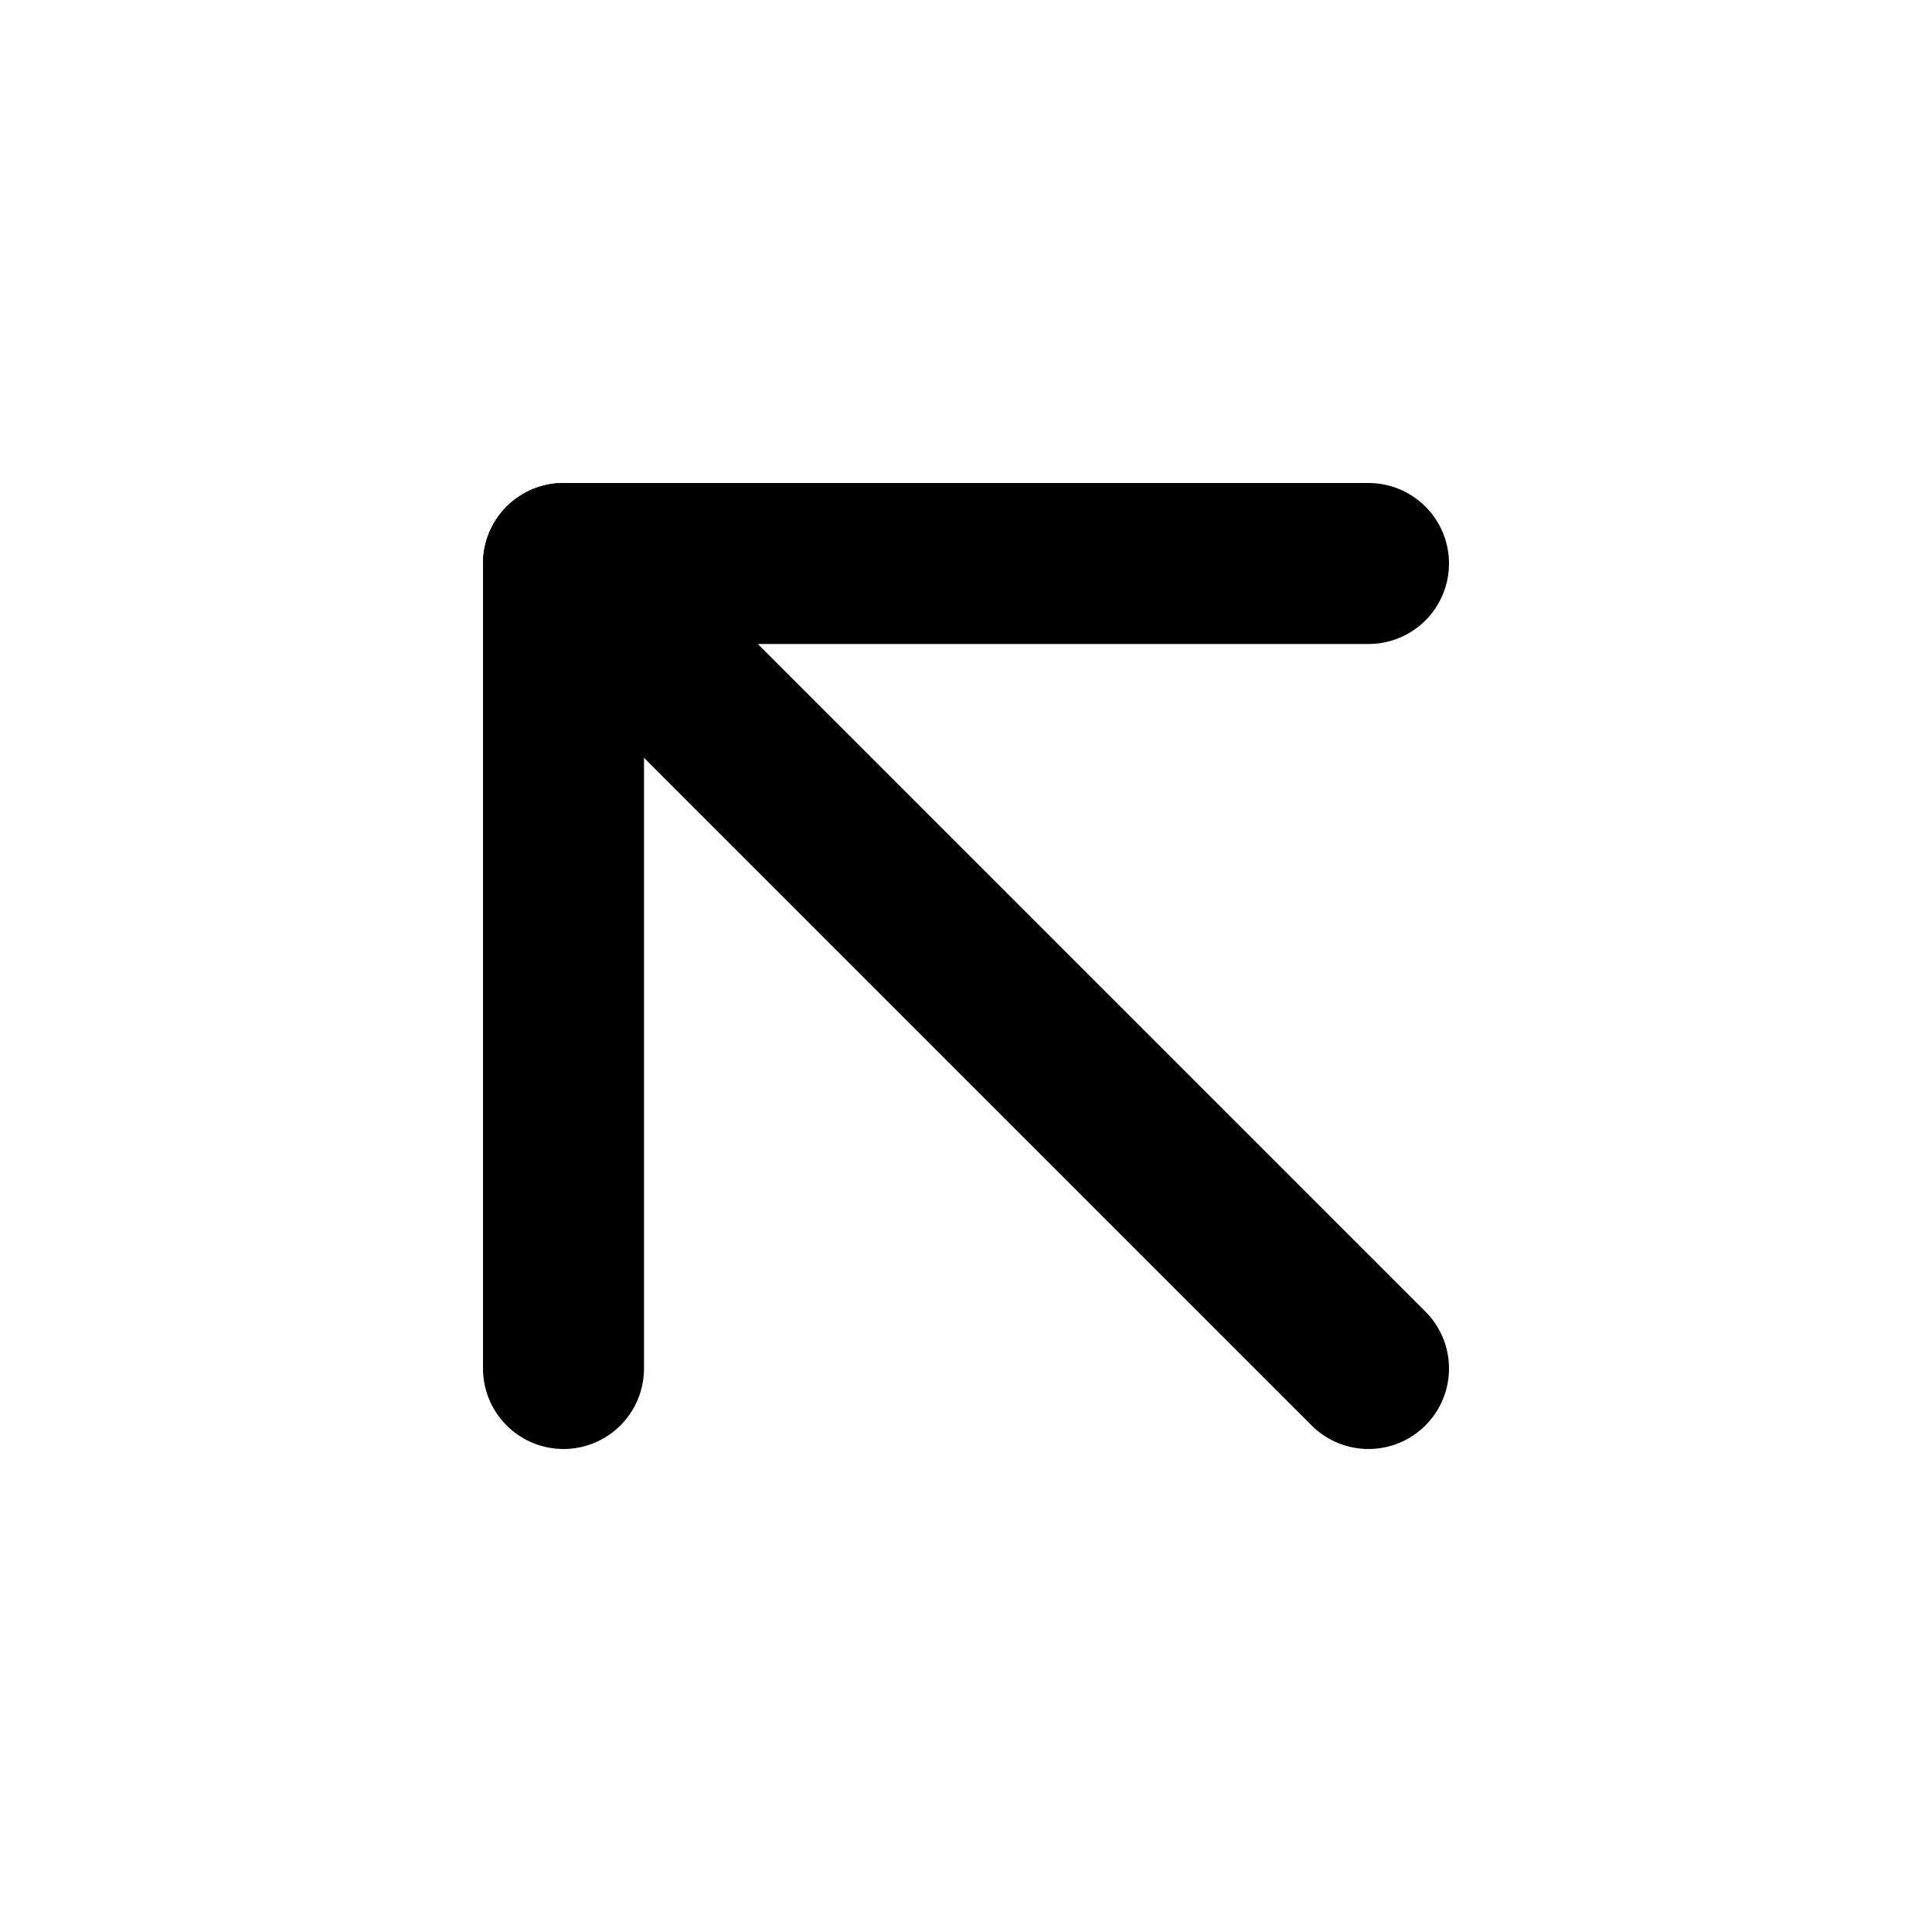
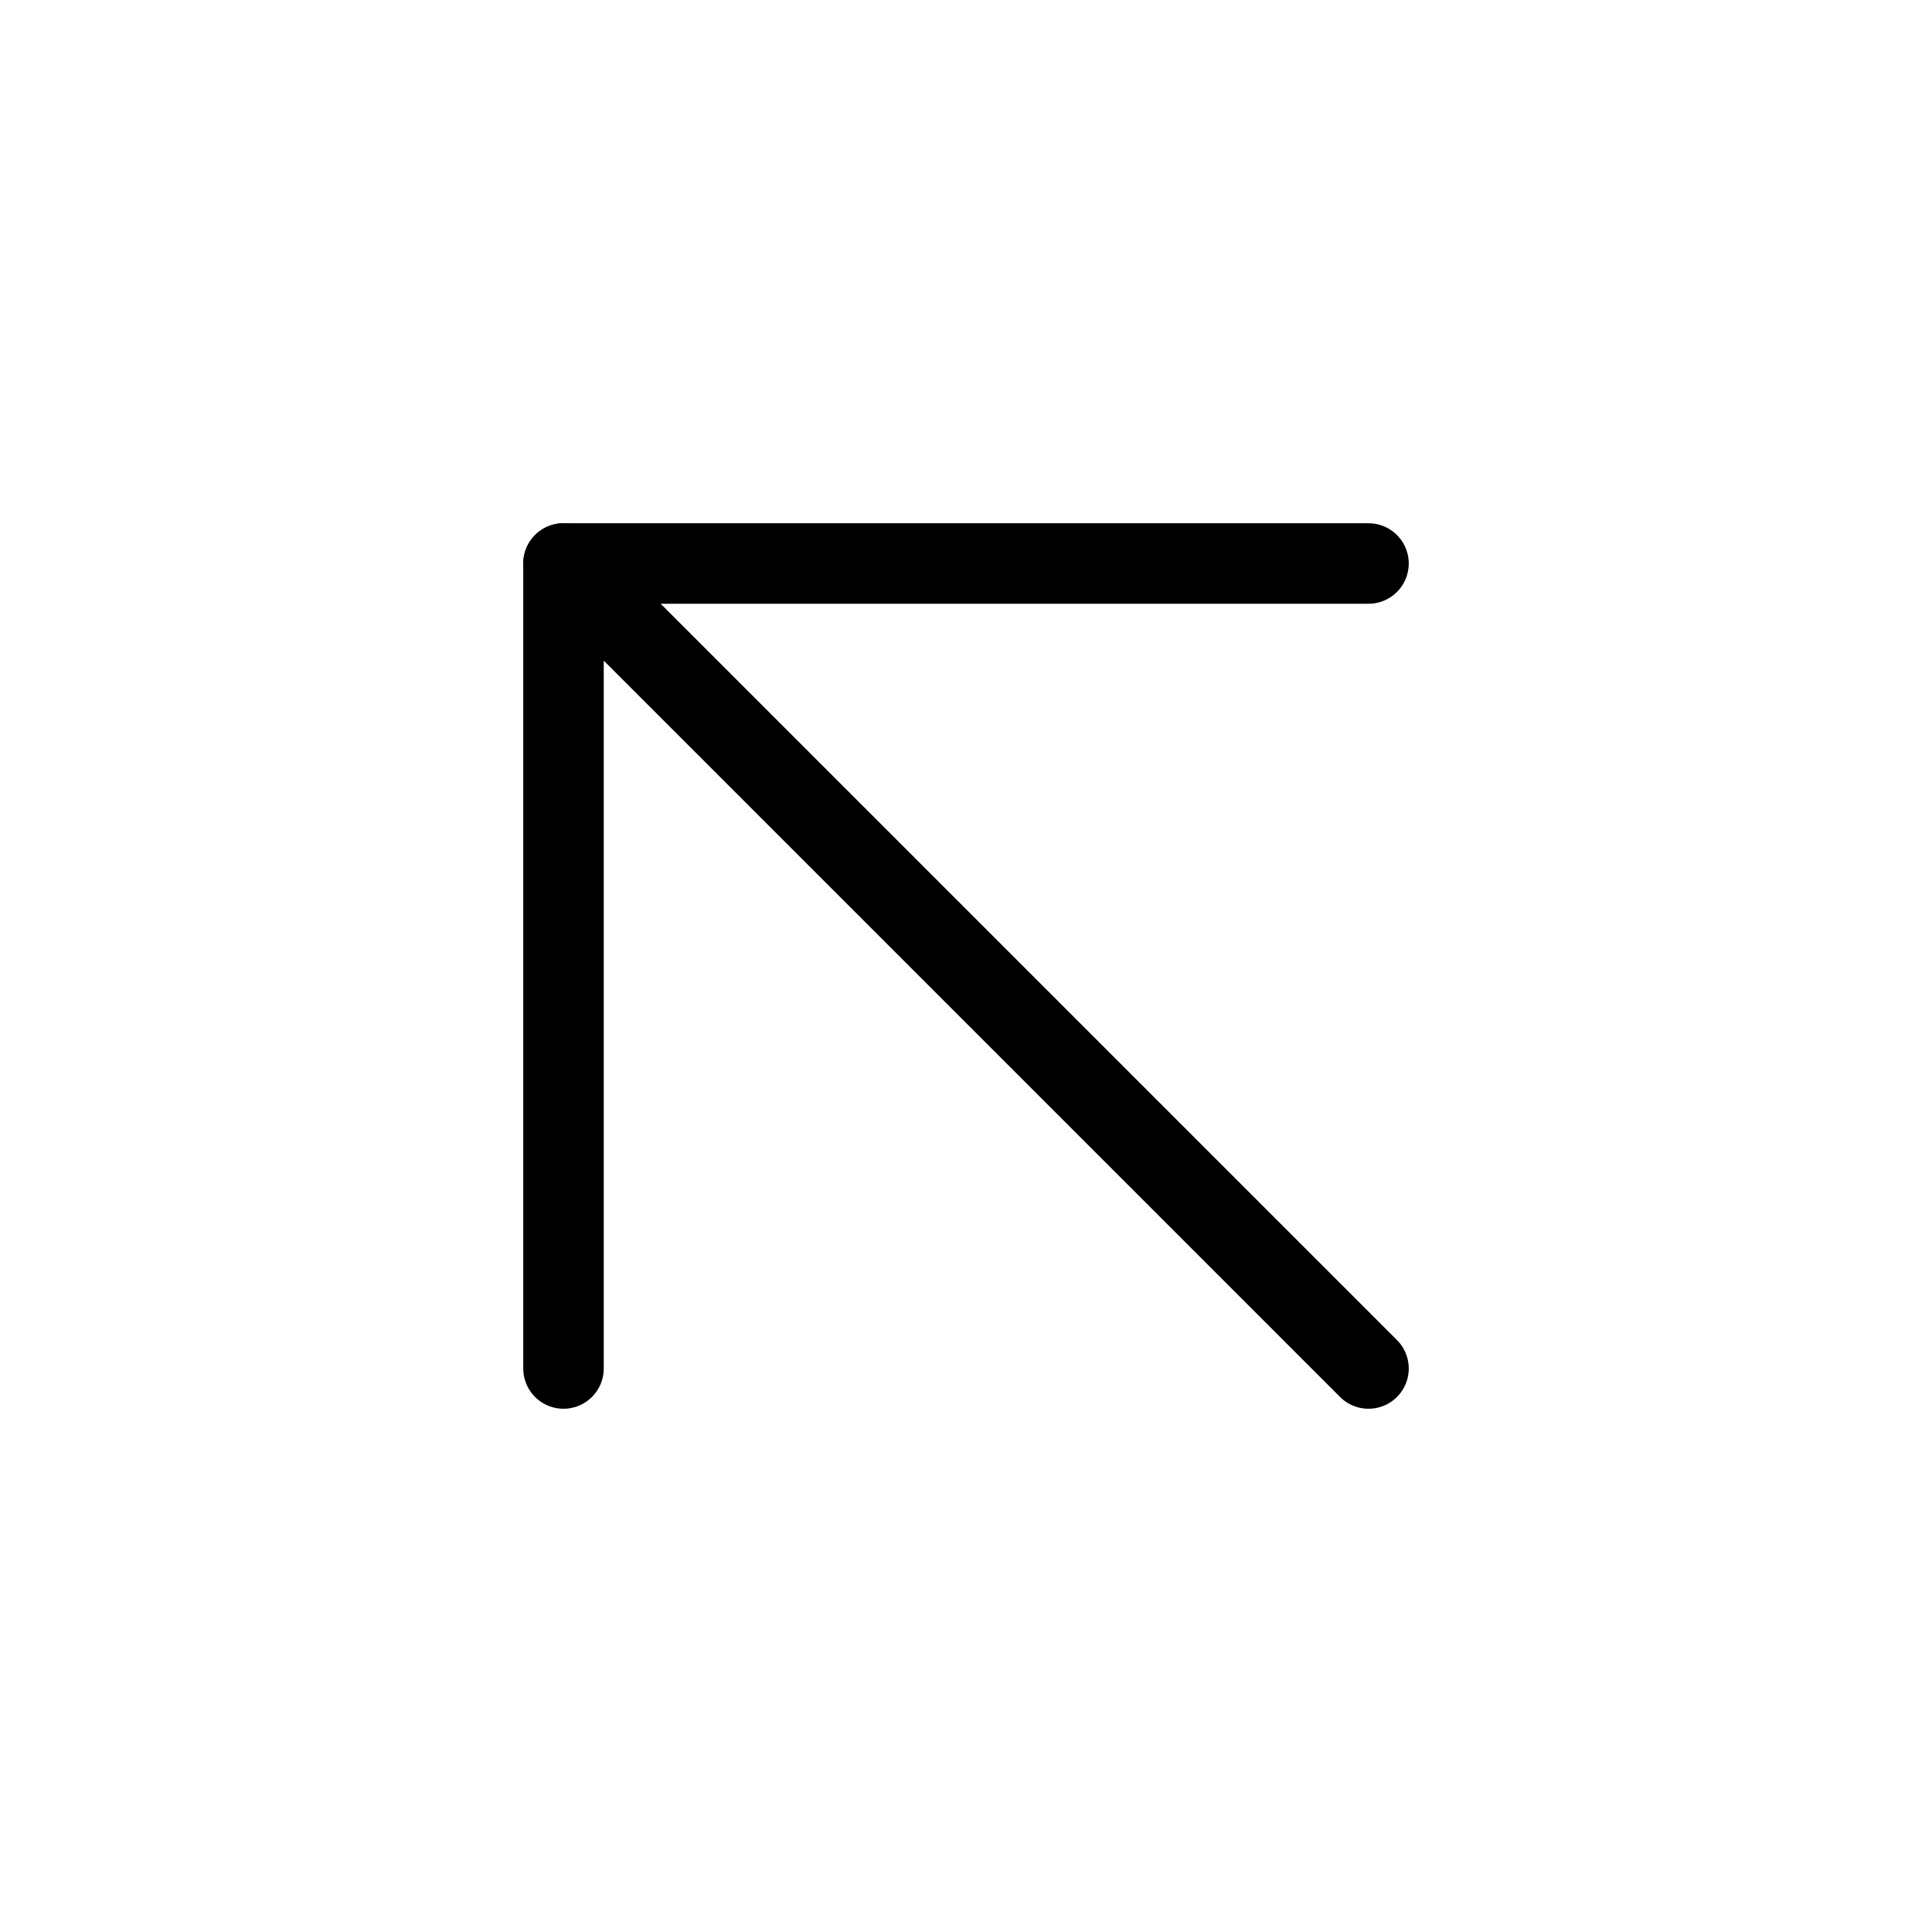
- <svg xmlns="http://www.w3.org/2000/svg" width="24" height="24" viewBox="0 0 24 24" fill="none" stroke="currentColor" stroke-width="2" stroke-linecap="round" stroke-linejoin="round">
+ <svg xmlns="http://www.w3.org/2000/svg" width="24" height="24" viewBox="0 0 24 24" fill="none" stroke="currentColor" stroke-width="1" stroke-linecap="round" stroke-linejoin="round">
  <line x1="17" y1="17" x2="7" y2="7" />
  <polyline points="7 17 7 7 17 7" />
</svg>
